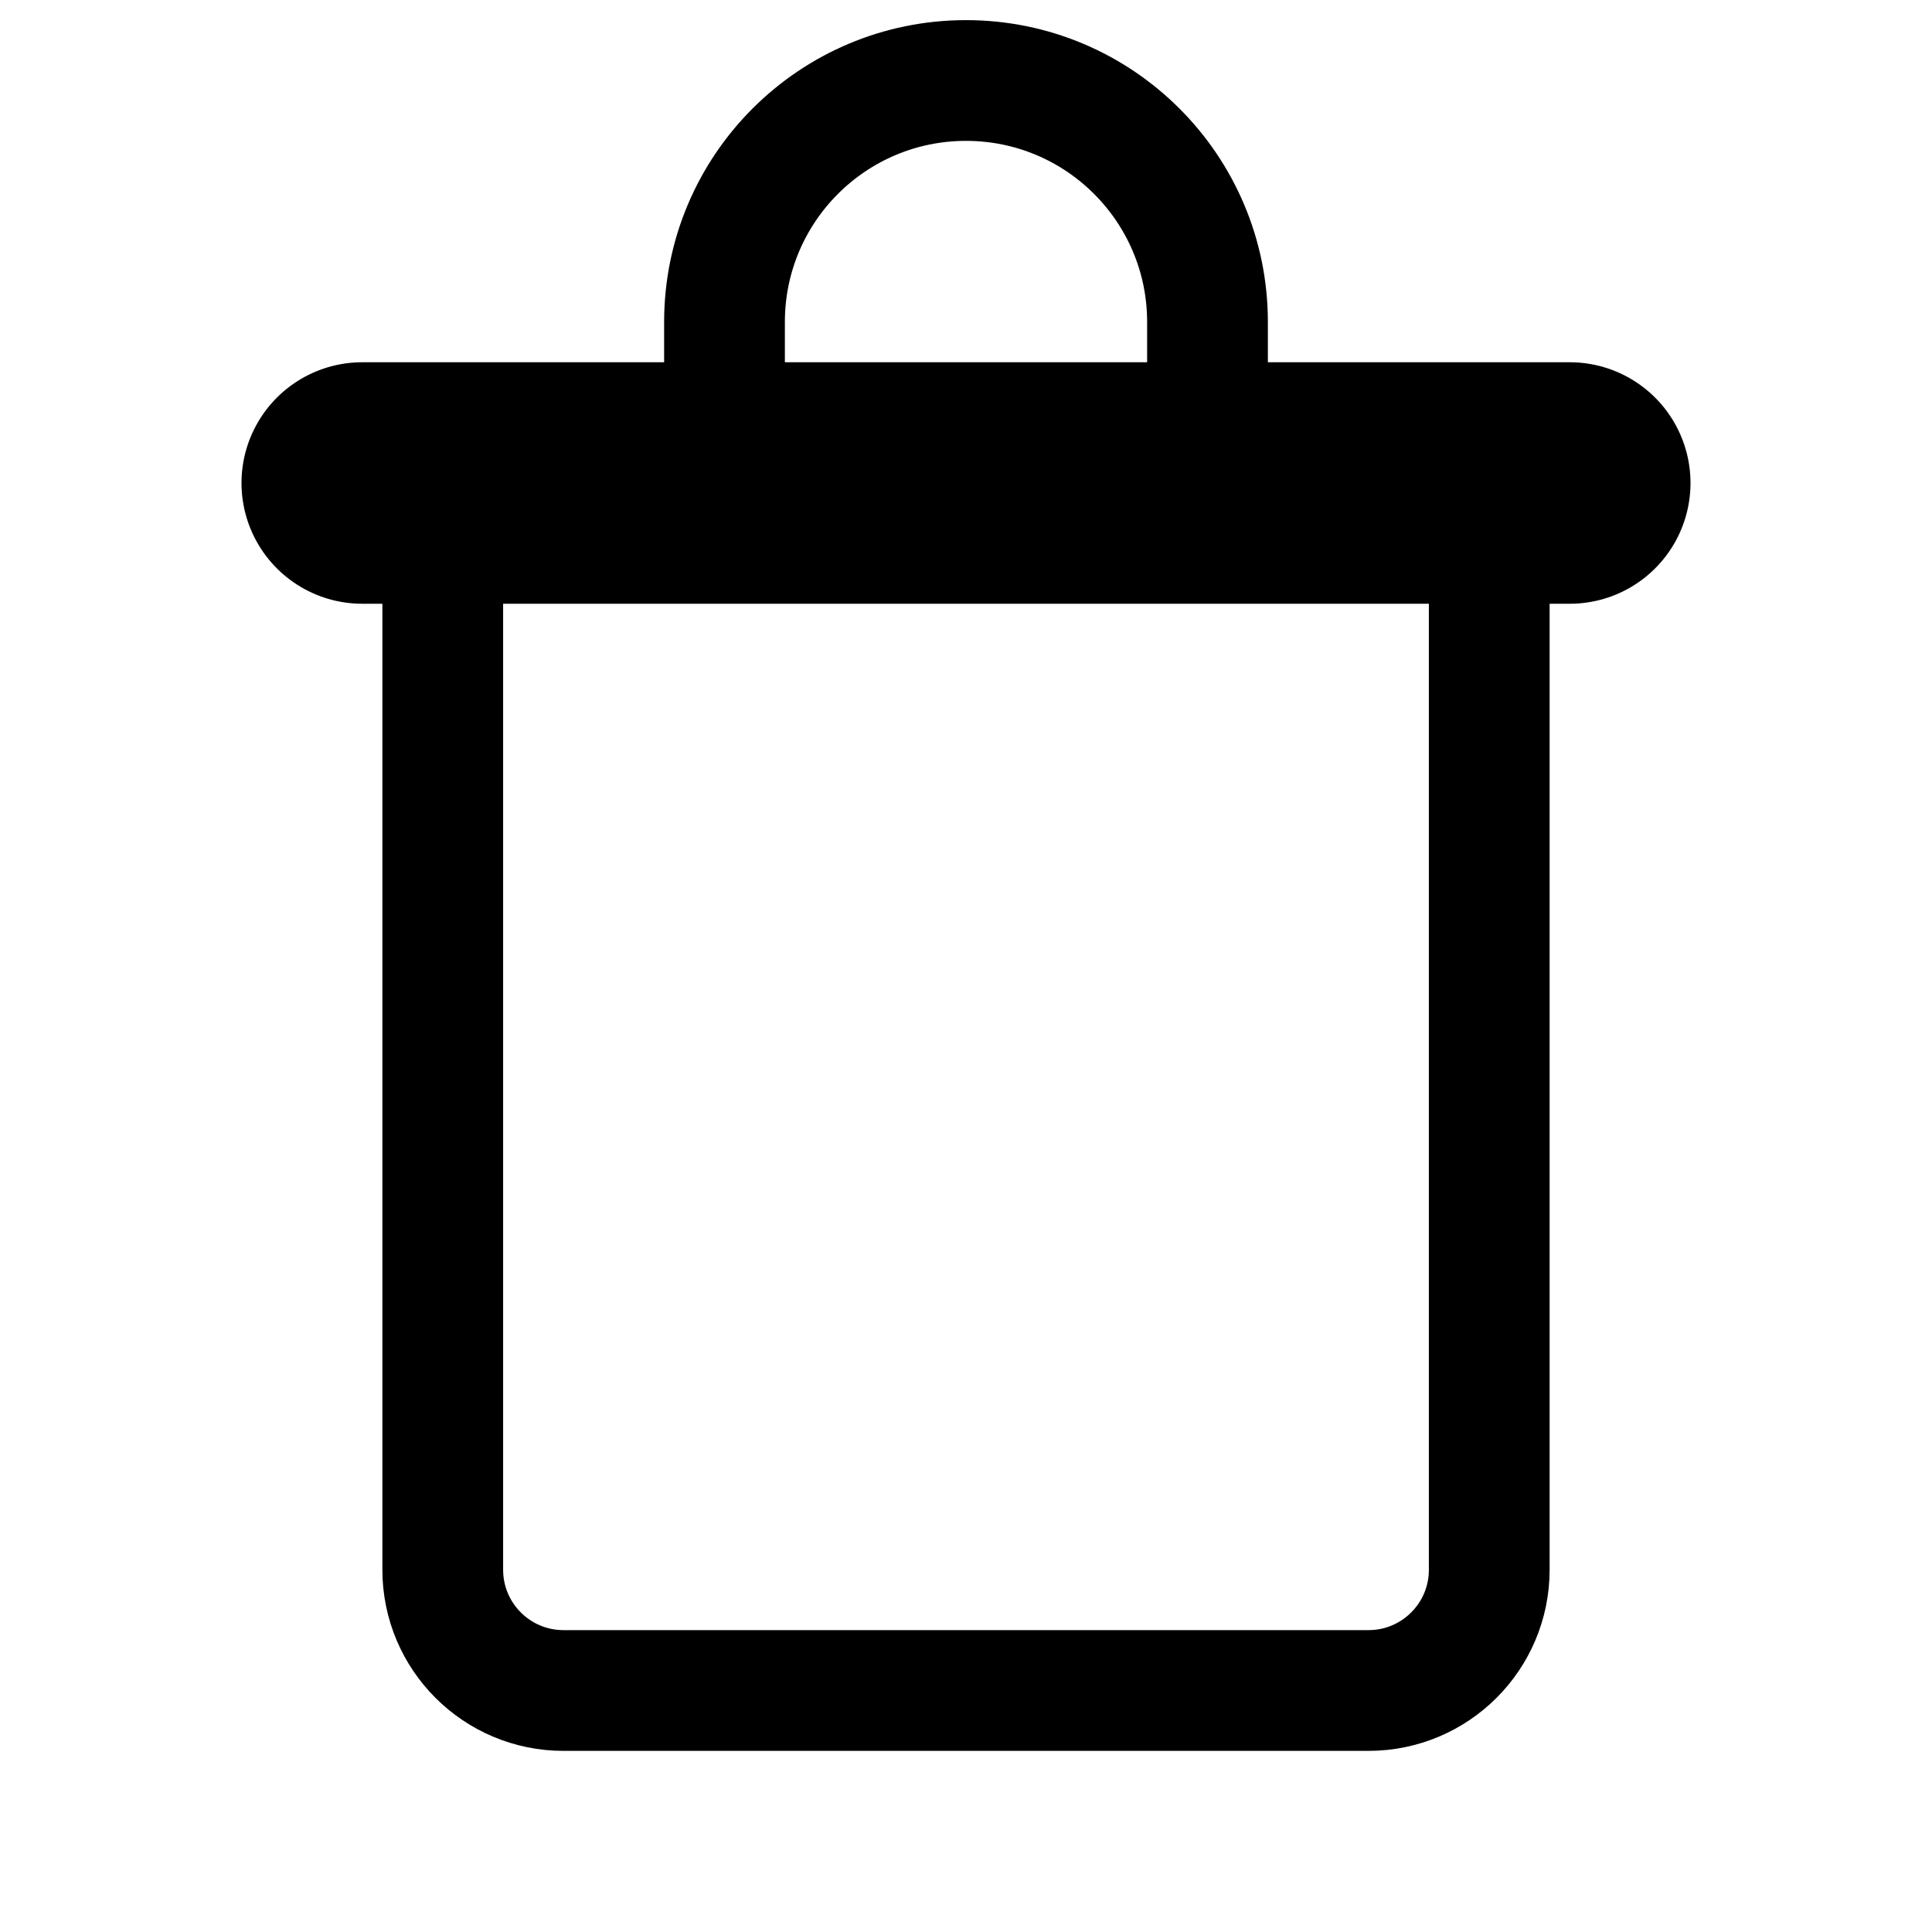
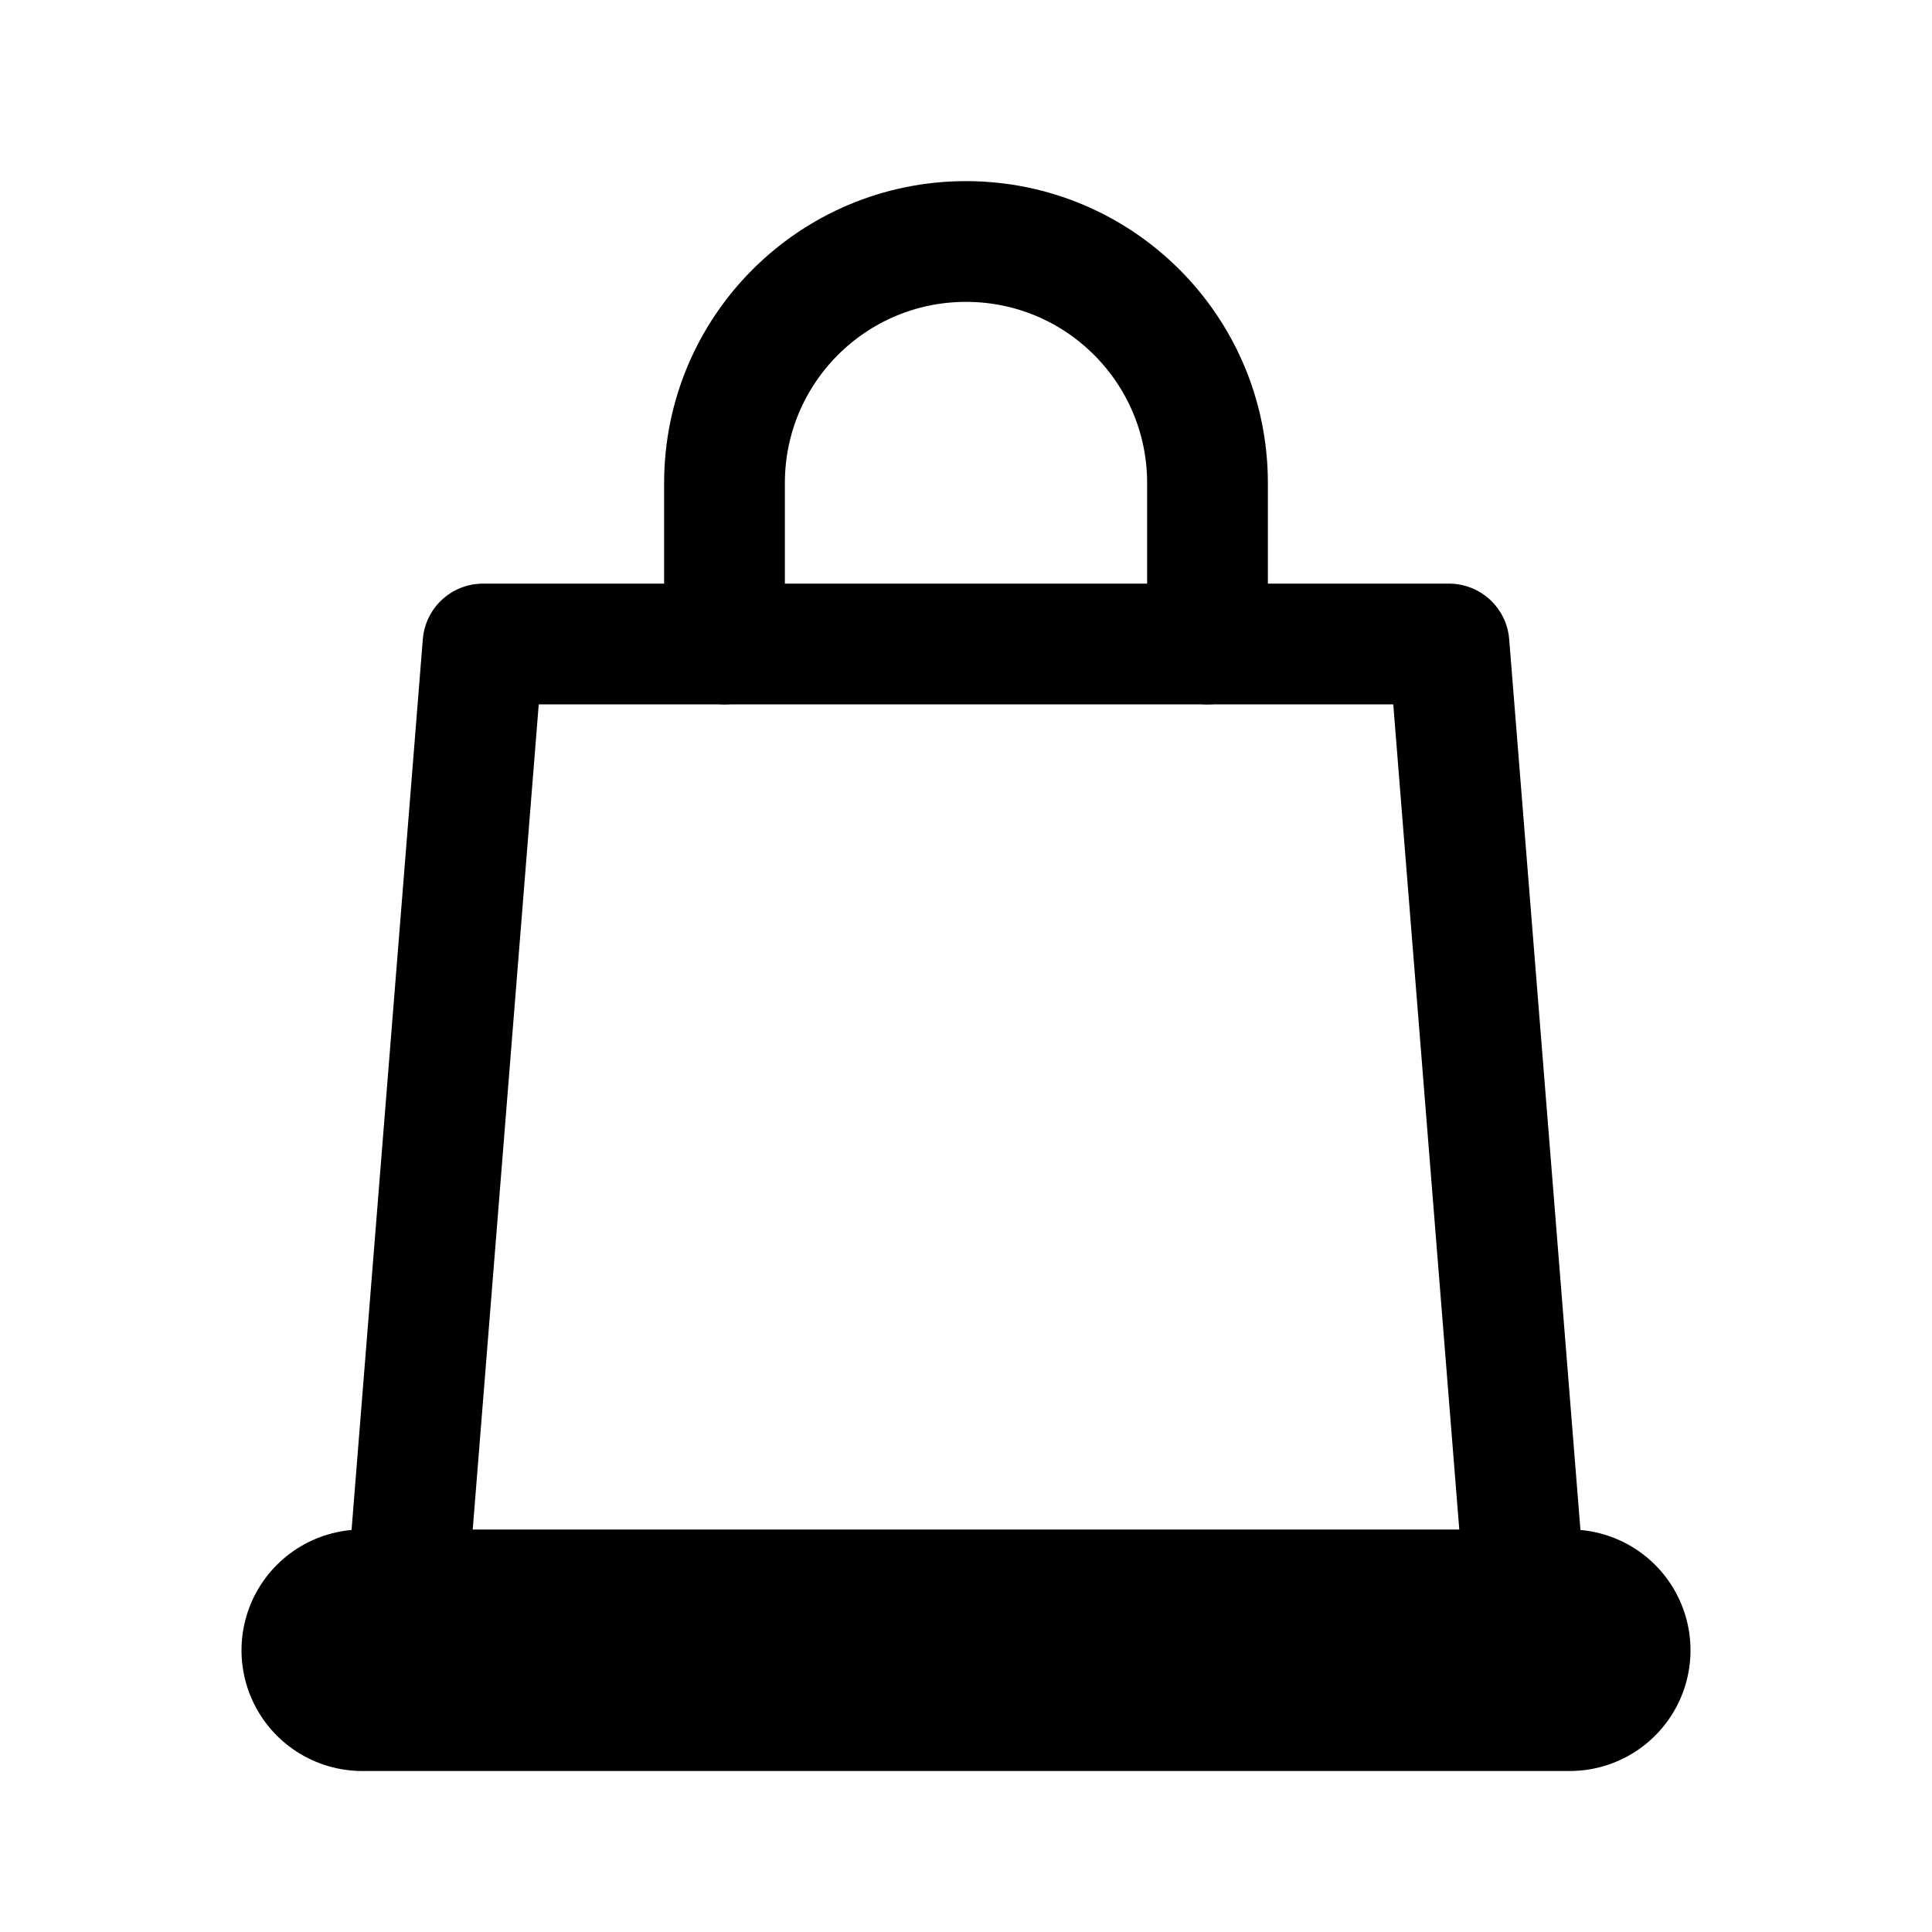
<svg xmlns="http://www.w3.org/2000/svg" fill="none" class="icon icon-cart" viewBox="0 0 24 24" aria-hidden="true" focusable="false">
-   <path stroke="currentColor" stroke-width="1.5" stroke-linecap="round" stroke-linejoin="round" d="M5.5 7v12.5A1.5 1.5 0 0 0 7 21h10a1.5 1.5 0 0 0 1.5-1.5V7" />
-   <path stroke="currentColor" stroke-width="1.5" stroke-linecap="round" stroke-linejoin="round" d="M9 4.5V4a3 3 0 0 1 6 0v.5" />
-   <path stroke="currentColor" stroke-width="3" stroke-linecap="round" stroke-linejoin="round" d="M4.5 6h15" />
+   <path stroke="currentColor" stroke-width="1.5" stroke-linecap="round" stroke-linejoin="round" d="M5 20.5 6 8h12l1 12.5" />
+   <path stroke="currentColor" stroke-width="1.5" stroke-linecap="round" stroke-linejoin="round" d="M9 8V6a3 3 0 0 1 6 0v2" />
+   <path stroke="currentColor" stroke-width="3" stroke-linecap="round" stroke-linejoin="round" d="M4.5 20.5h15" />
</svg>
